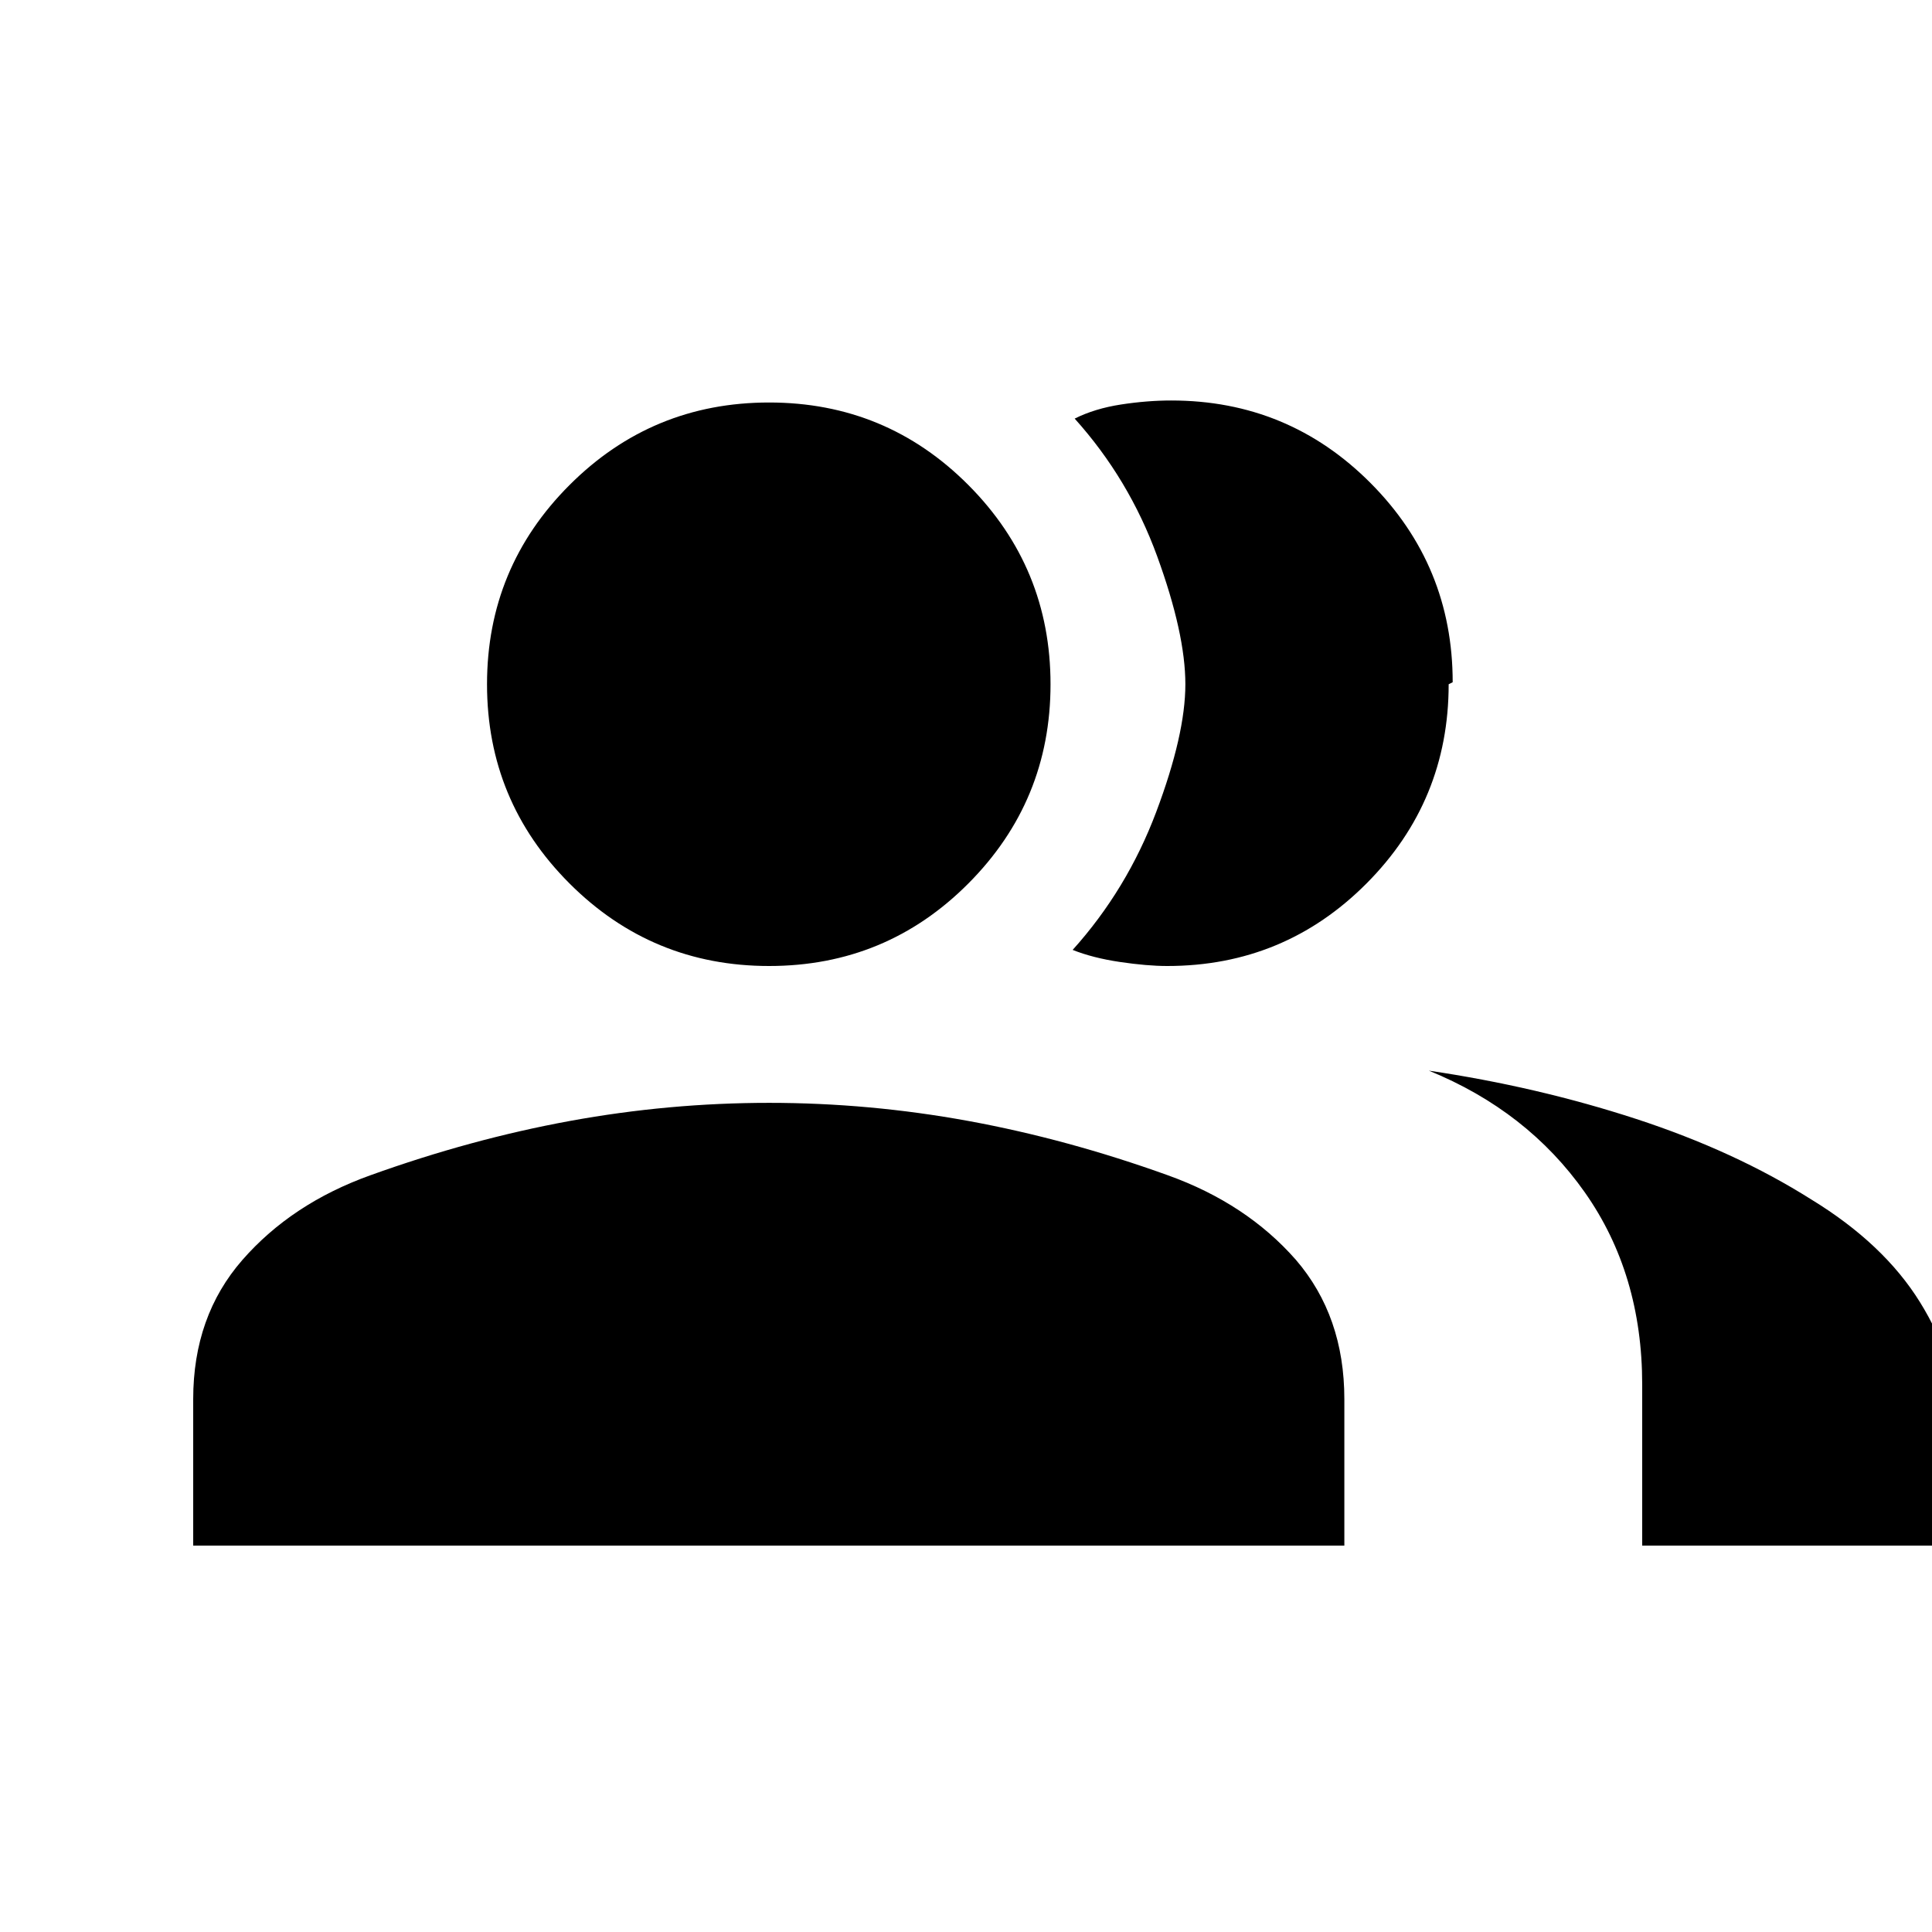
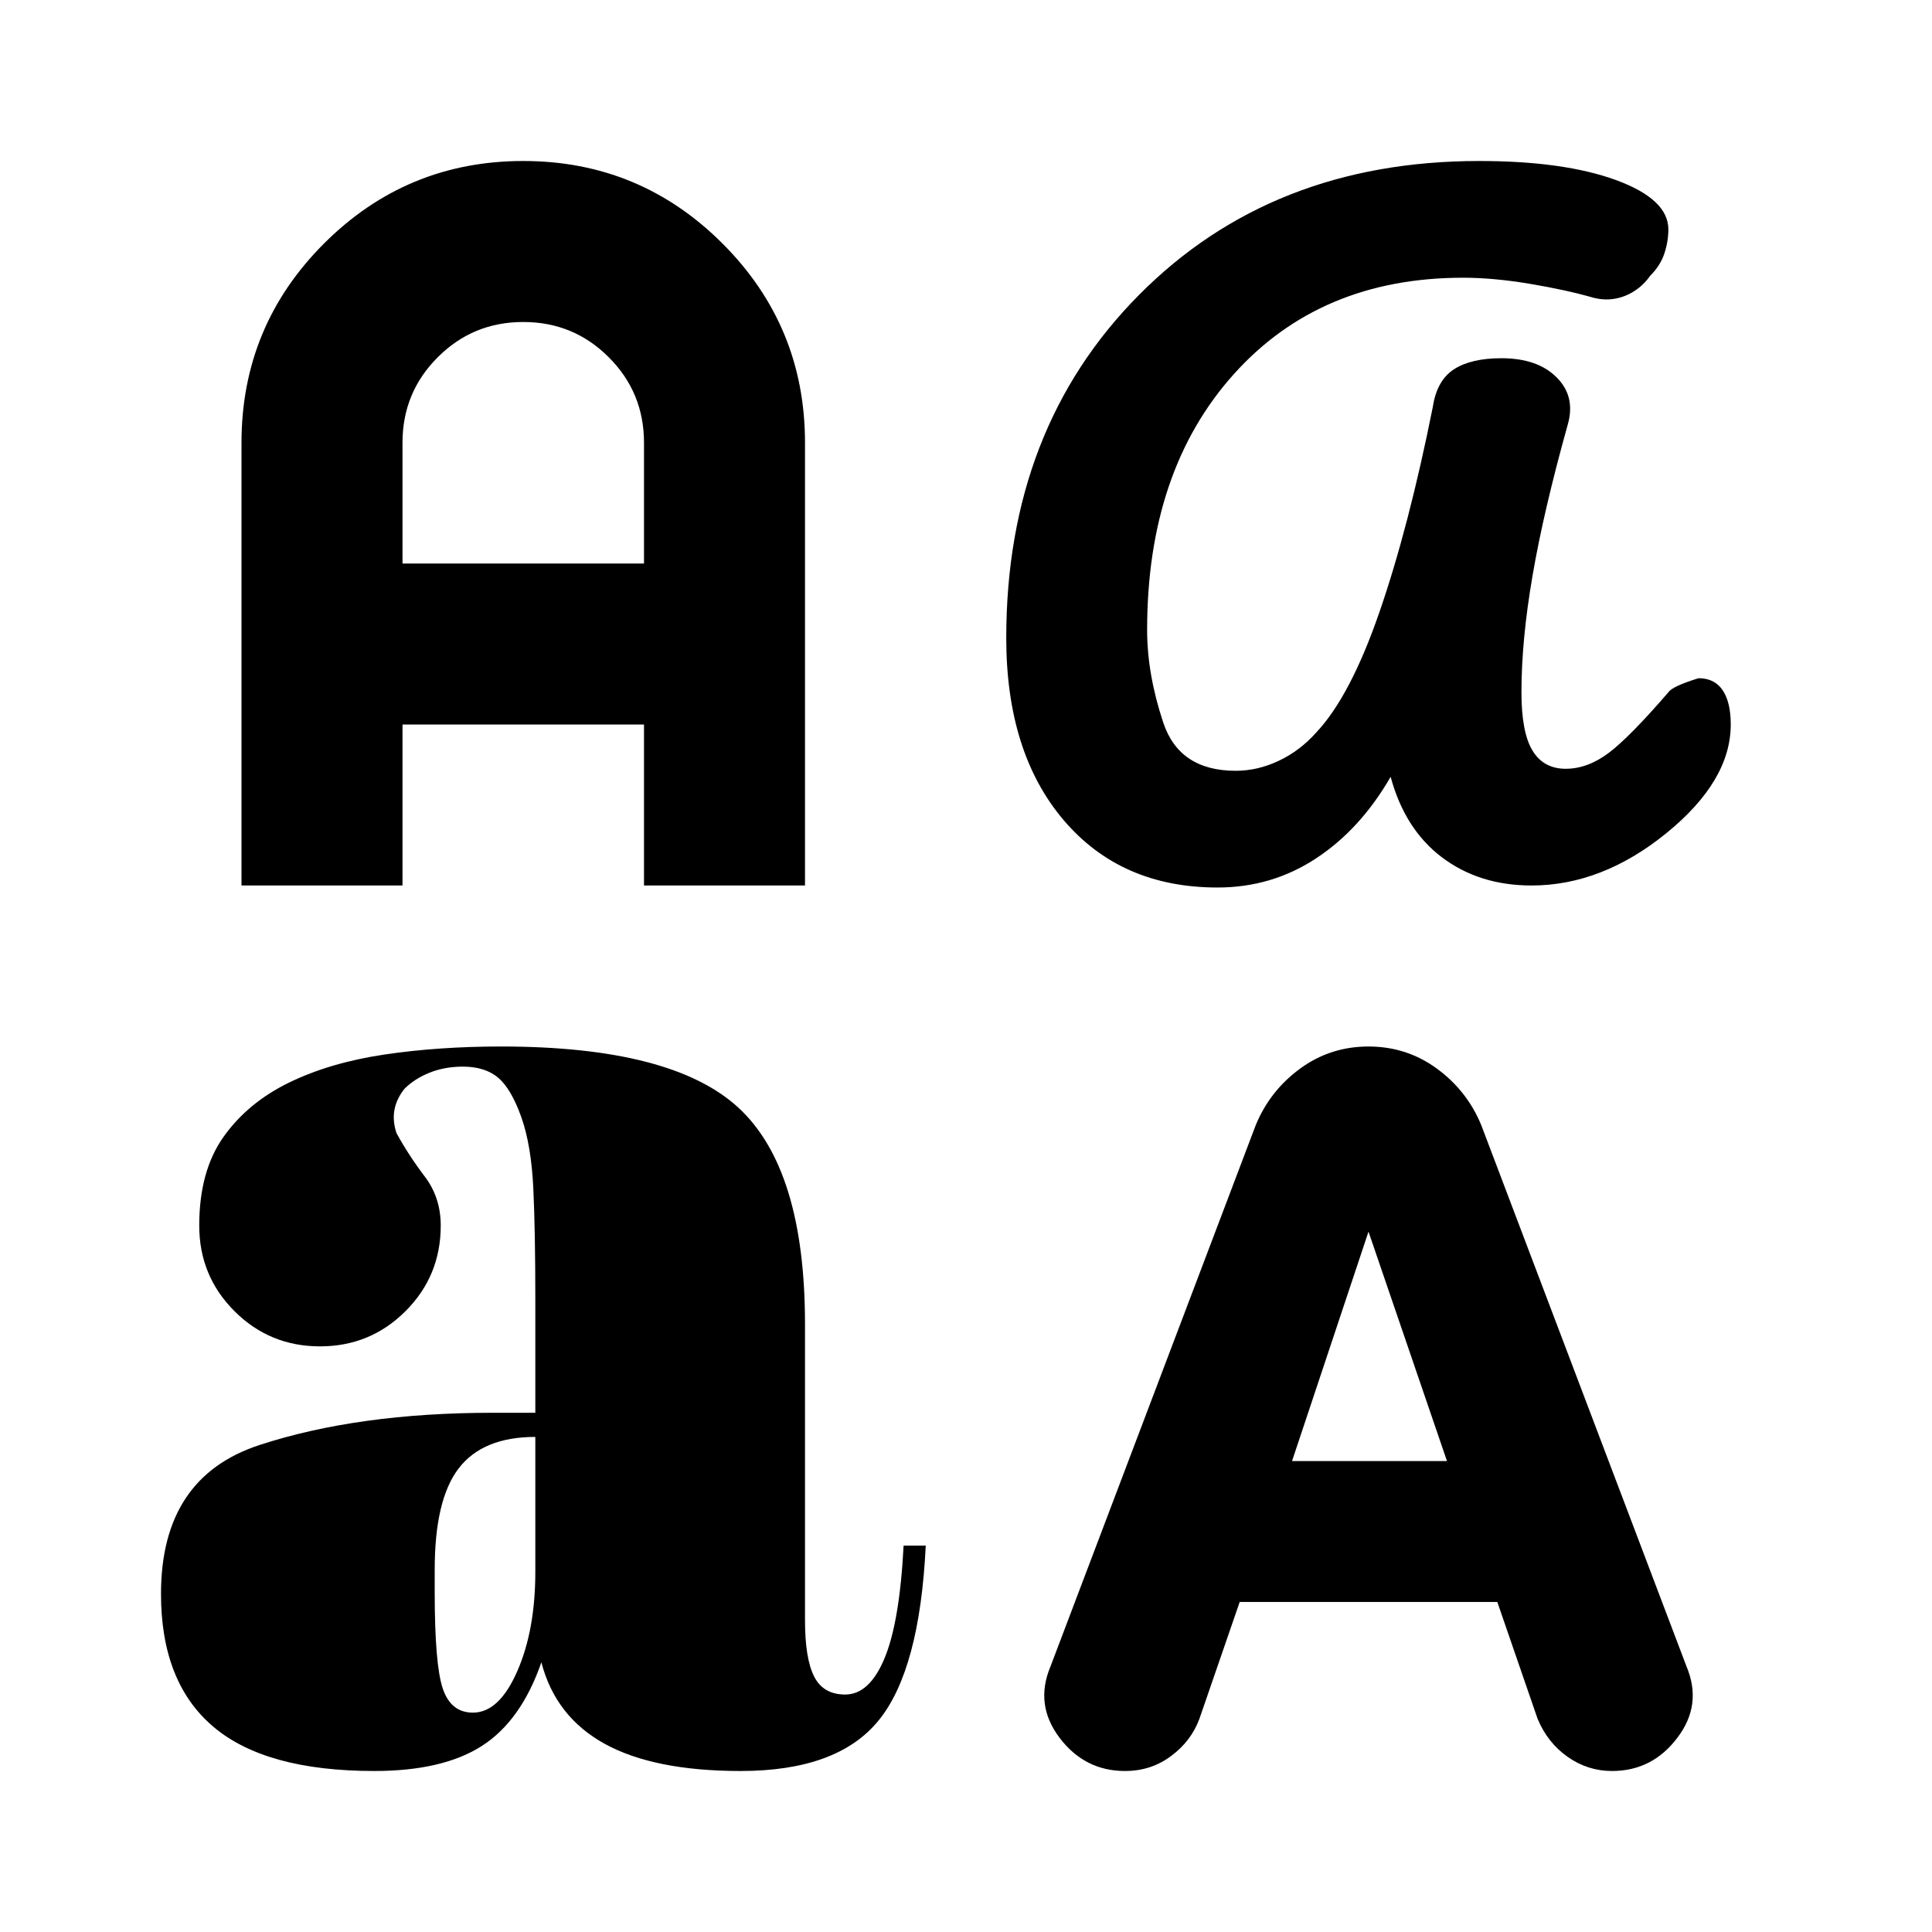
- <svg xmlns="http://www.w3.org/2000/svg" viewBox="0 -960 960 960" width="20" fill="currentColor">
-   <path d="M96-192v-72.77Q96-306 120.5-334q24.5-28 63.5-42 50-18 99.17-27t99-9q49.83 0 99 9t99.17 27q39 14 63.58 42Q668-306 668-264.77V-192H96Zm720 0v-80q0-55-28.5-95.5T710-428q54 8 103 24t87 40q36 22 54 51t18 57.72V-192H816ZM382.17-480q-58.17 0-99.17-41T242-620q0-58 41-99t99.17-41q58.16 0 99 41Q522-678 522-620t-40.83 99q-40.84 41-99 41Zm337.66-140q0 58-40.83 99-40.84 41-99 41-10 0-23.5-2t-23.5-6q27-30 41.5-68.5T589-620q0-25.13-14-63.57Q561-722 534-752q10-5 23-7t25-2q58.16 0 99 41 40.83 41 40.83 99Z" />
+ <svg xmlns="http://www.w3.org/2000/svg" viewBox="0 0 24 24" fill="currentColor" slot="icon-start">
+   <g transform="translate(2, 2)">
+     <path id="brand_family" d="M2.65 20C1.75 20 1.083 19.817 0.65 19.45C0.217 19.083 0 18.533 0 17.8C0 16.833 0.408 16.217 1.225 15.95C2.042 15.683 3.008 15.55 4.125 15.55H4.65V14.15C4.65 13.583 4.642 13.121 4.625 12.762C4.608 12.404 4.558 12.108 4.475 11.875C4.392 11.642 4.296 11.479 4.188 11.387C4.079 11.296 3.933 11.25 3.75 11.25C3.6 11.25 3.462 11.275 3.337 11.325C3.212 11.375 3.108 11.442 3.025 11.525C2.958 11.608 2.917 11.696 2.9 11.787C2.883 11.879 2.892 11.975 2.925 12.075C3.025 12.258 3.142 12.438 3.275 12.613C3.408 12.787 3.475 12.992 3.475 13.225C3.475 13.642 3.329 13.996 3.038 14.287C2.746 14.579 2.392 14.725 1.975 14.725C1.558 14.725 1.204 14.579 0.912 14.287C0.621 13.996 0.475 13.642 0.475 13.225C0.475 12.775 0.575 12.408 0.775 12.125C0.975 11.842 1.246 11.617 1.587 11.45C1.929 11.283 2.325 11.167 2.775 11.1C3.225 11.033 3.708 11 4.225 11C5.642 11 6.625 11.254 7.175 11.762C7.725 12.271 8 13.167 8 14.45V18.125C8 18.442 8.037 18.675 8.113 18.825C8.188 18.975 8.317 19.05 8.5 19.05C8.7 19.05 8.863 18.9 8.988 18.6C9.113 18.3 9.192 17.833 9.225 17.2H9.5C9.45 18.233 9.254 18.958 8.912 19.375C8.571 19.792 8 20 7.2 20C6.483 20 5.921 19.887 5.513 19.663C5.104 19.438 4.842 19.1 4.725 18.65C4.558 19.133 4.312 19.479 3.987 19.688C3.663 19.896 3.217 20 2.65 20ZM11.975 20C11.642 20 11.371 19.863 11.162 19.587C10.954 19.312 10.917 19.017 11.05 18.7L13.6 11.975C13.717 11.692 13.9 11.458 14.15 11.275C14.4 11.092 14.683 11 15 11C15.317 11 15.6 11.092 15.85 11.275C16.1 11.458 16.283 11.692 16.4 11.975L18.95 18.7C19.083 19.017 19.046 19.312 18.837 19.587C18.629 19.863 18.358 20 18.025 20C17.825 20 17.642 19.942 17.475 19.825C17.308 19.708 17.183 19.55 17.1 19.35L16.6 17.9H13.4L12.9 19.35C12.833 19.533 12.717 19.688 12.55 19.812C12.383 19.938 12.192 20 11.975 20ZM3.875 19.275C4.092 19.275 4.275 19.104 4.425 18.762C4.575 18.421 4.65 18.008 4.65 17.525V15.85C4.217 15.85 3.9 15.979 3.7 16.238C3.5 16.496 3.4 16.917 3.4 17.5V17.775C3.4 18.375 3.433 18.775 3.5 18.975C3.567 19.175 3.692 19.275 3.875 19.275ZM14.05 16.15H15.975L15 13.3L14.05 16.15ZM13.125 9.025C12.325 9.025 11.688 8.746 11.213 8.188C10.738 7.629 10.5 6.875 10.5 5.925C10.5 4.192 11.05 2.771 12.15 1.663C13.25 0.554 14.658 0 16.375 0C17.075 0 17.642 0.079 18.075 0.237C18.508 0.396 18.725 0.6 18.725 0.85C18.725 0.95 18.708 1.05 18.675 1.15C18.642 1.25 18.583 1.342 18.5 1.425C18.417 1.542 18.312 1.625 18.188 1.675C18.062 1.725 17.933 1.733 17.8 1.7C17.567 1.633 17.3 1.575 17 1.525C16.7 1.475 16.425 1.45 16.175 1.45C14.992 1.45 14.042 1.85 13.325 2.65C12.608 3.45 12.25 4.508 12.25 5.825C12.25 6.192 12.317 6.575 12.45 6.975C12.583 7.375 12.883 7.575 13.35 7.575C13.533 7.575 13.713 7.533 13.887 7.45C14.062 7.367 14.217 7.25 14.35 7.1C14.633 6.8 14.896 6.3 15.137 5.6C15.379 4.9 15.6 4.05 15.8 3.05C15.833 2.833 15.921 2.679 16.062 2.587C16.204 2.496 16.4 2.45 16.65 2.45C16.95 2.45 17.179 2.529 17.337 2.688C17.496 2.846 17.542 3.042 17.475 3.275C17.275 3.992 17.129 4.617 17.038 5.15C16.946 5.683 16.9 6.167 16.9 6.6C16.9 6.933 16.946 7.175 17.038 7.325C17.129 7.475 17.267 7.55 17.45 7.55C17.633 7.55 17.812 7.483 17.988 7.35C18.163 7.217 18.408 6.967 18.725 6.6C18.758 6.55 18.883 6.492 19.1 6.425C19.233 6.425 19.333 6.475 19.4 6.575C19.467 6.675 19.5 6.817 19.5 7C19.5 7.467 19.233 7.917 18.7 8.35C18.167 8.783 17.608 9 17.025 9C16.592 9 16.221 8.883 15.912 8.65C15.604 8.417 15.392 8.083 15.275 7.65C15.025 8.083 14.717 8.421 14.35 8.662C13.983 8.904 13.575 9.025 13.125 9.025ZM1 9V3.5C1 2.533 1.342 1.708 2.025 1.025C2.708 0.342 3.533 0 4.5 0C5.467 0 6.292 0.342 6.975 1.025C7.658 1.708 8 2.533 8 3.5V9H6V7H3V9H1ZM3 5H6V3.5C6 3.083 5.854 2.729 5.562 2.438C5.271 2.146 4.917 2 4.5 2C4.083 2 3.729 2.146 3.438 2.438C3.146 2.729 3 3.083 3 3.5V5Z" />
+   </g>
</svg>
